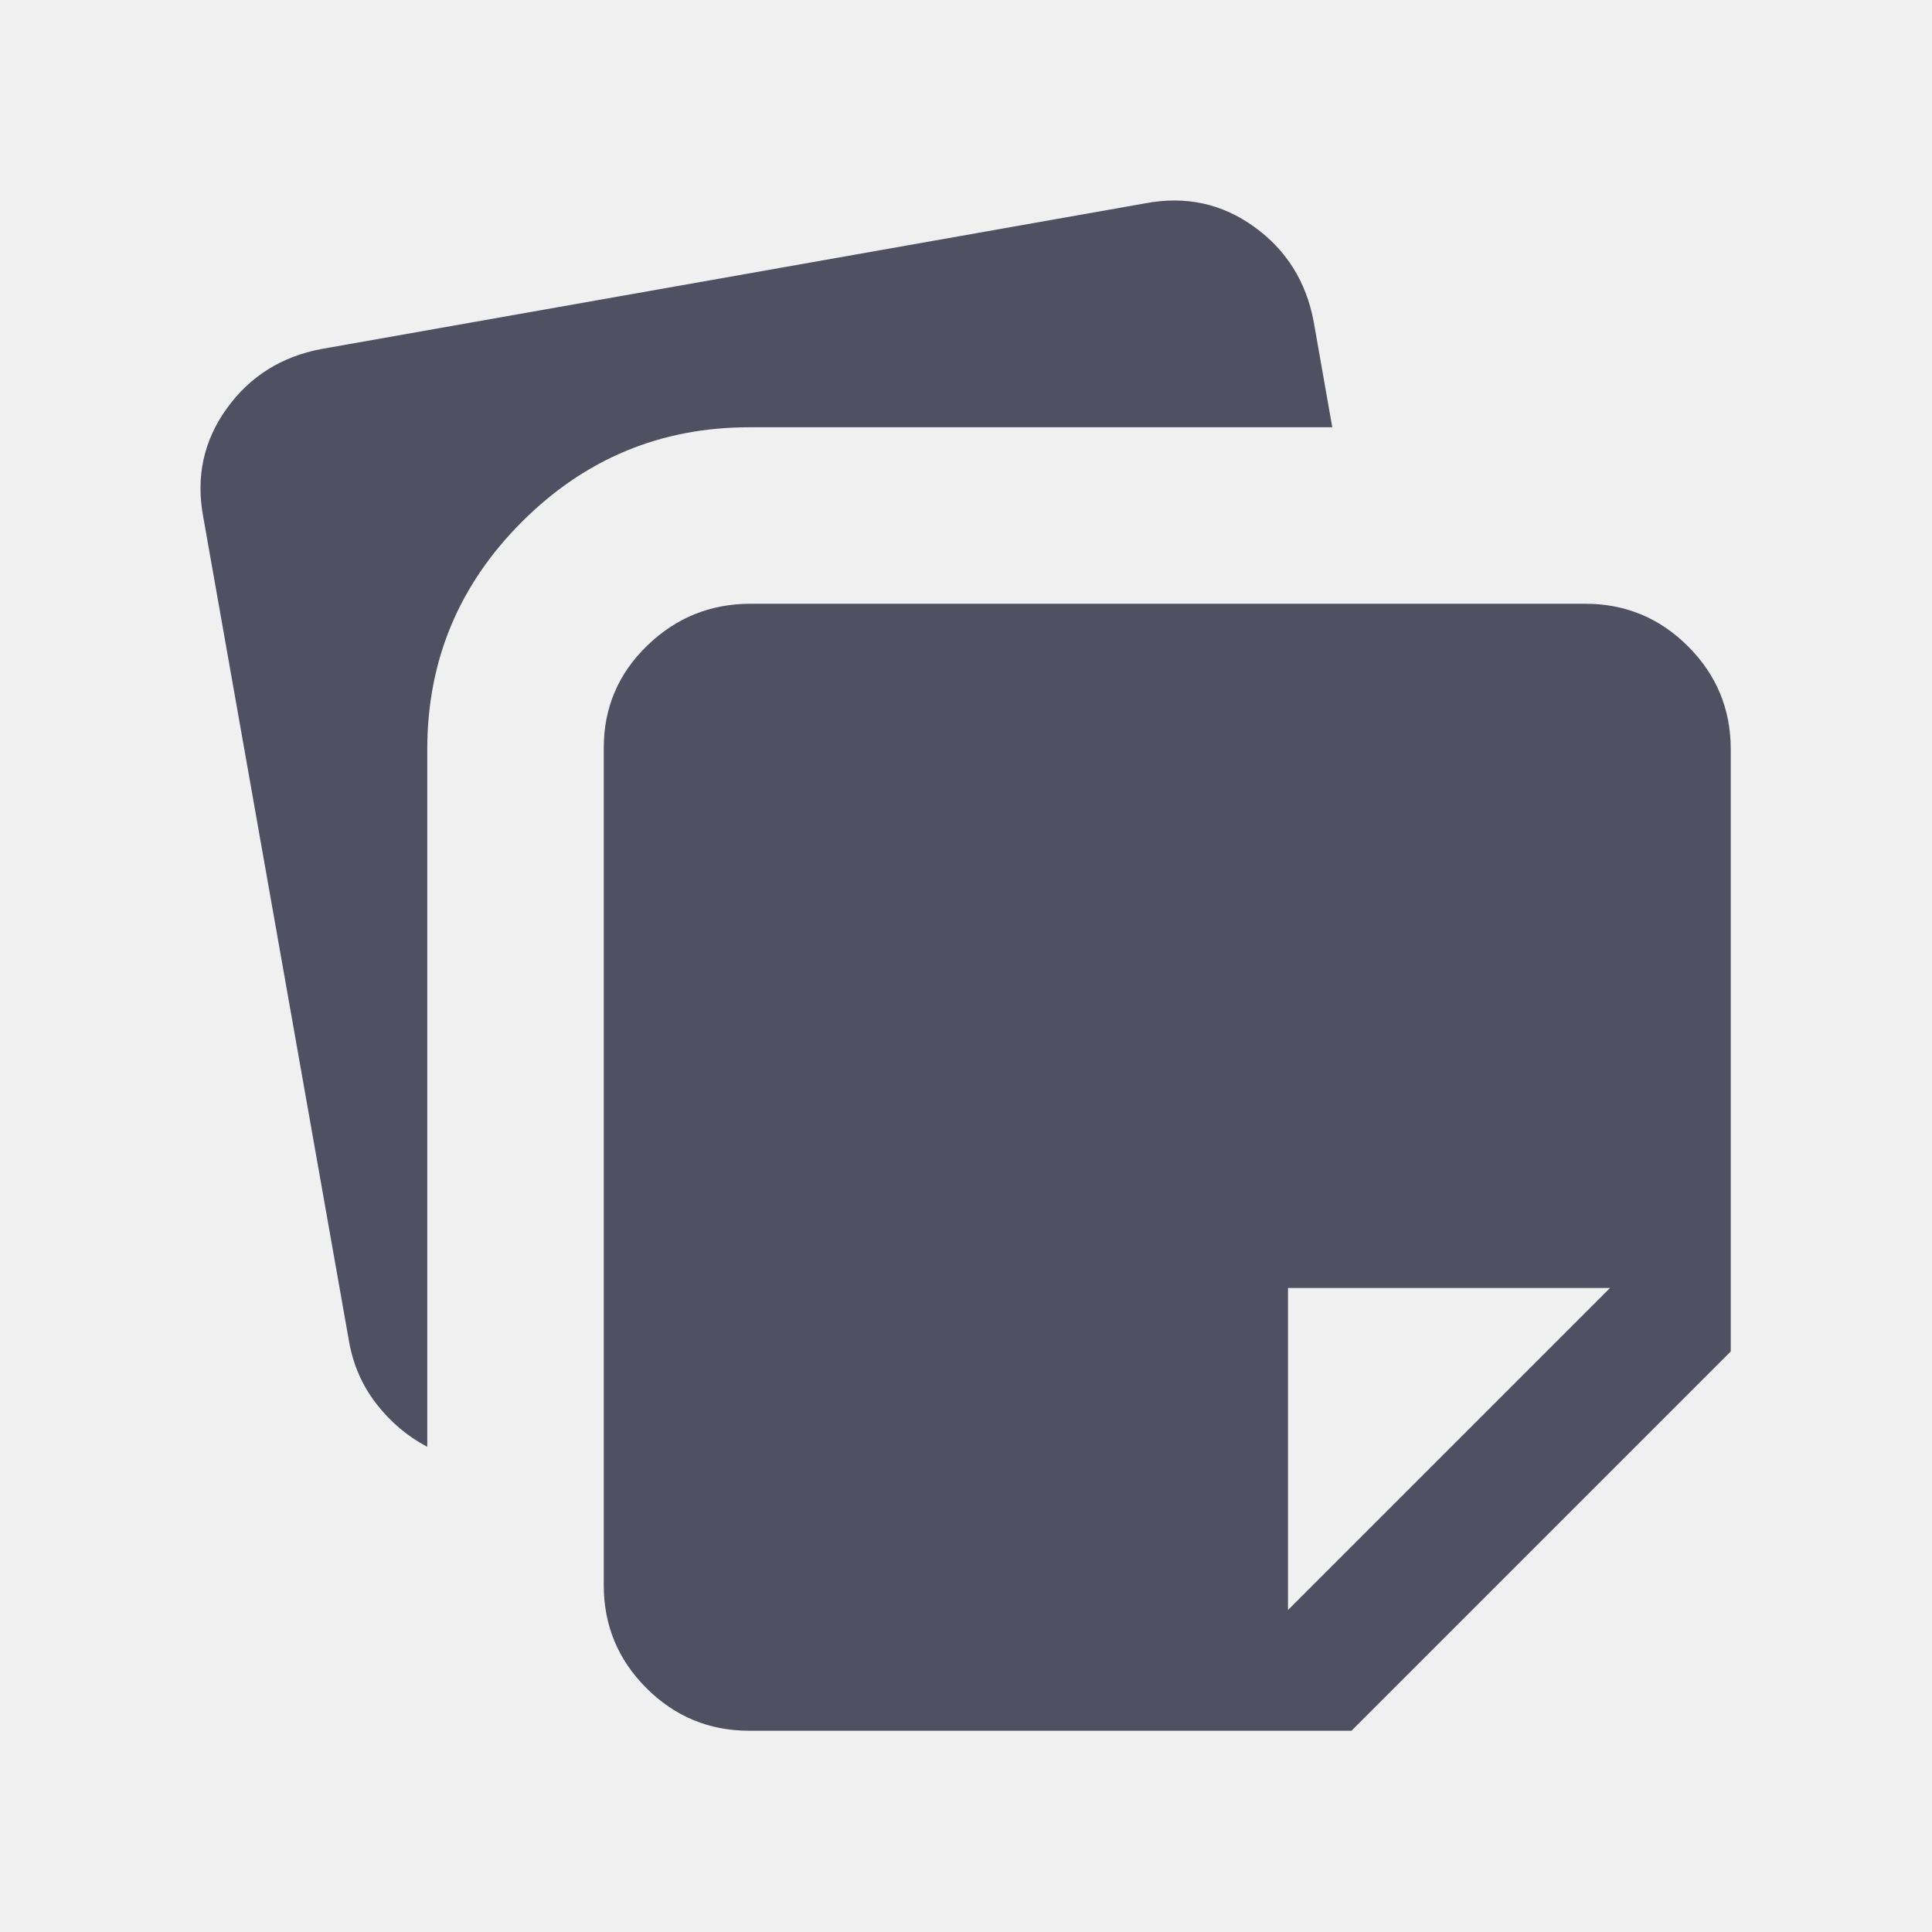
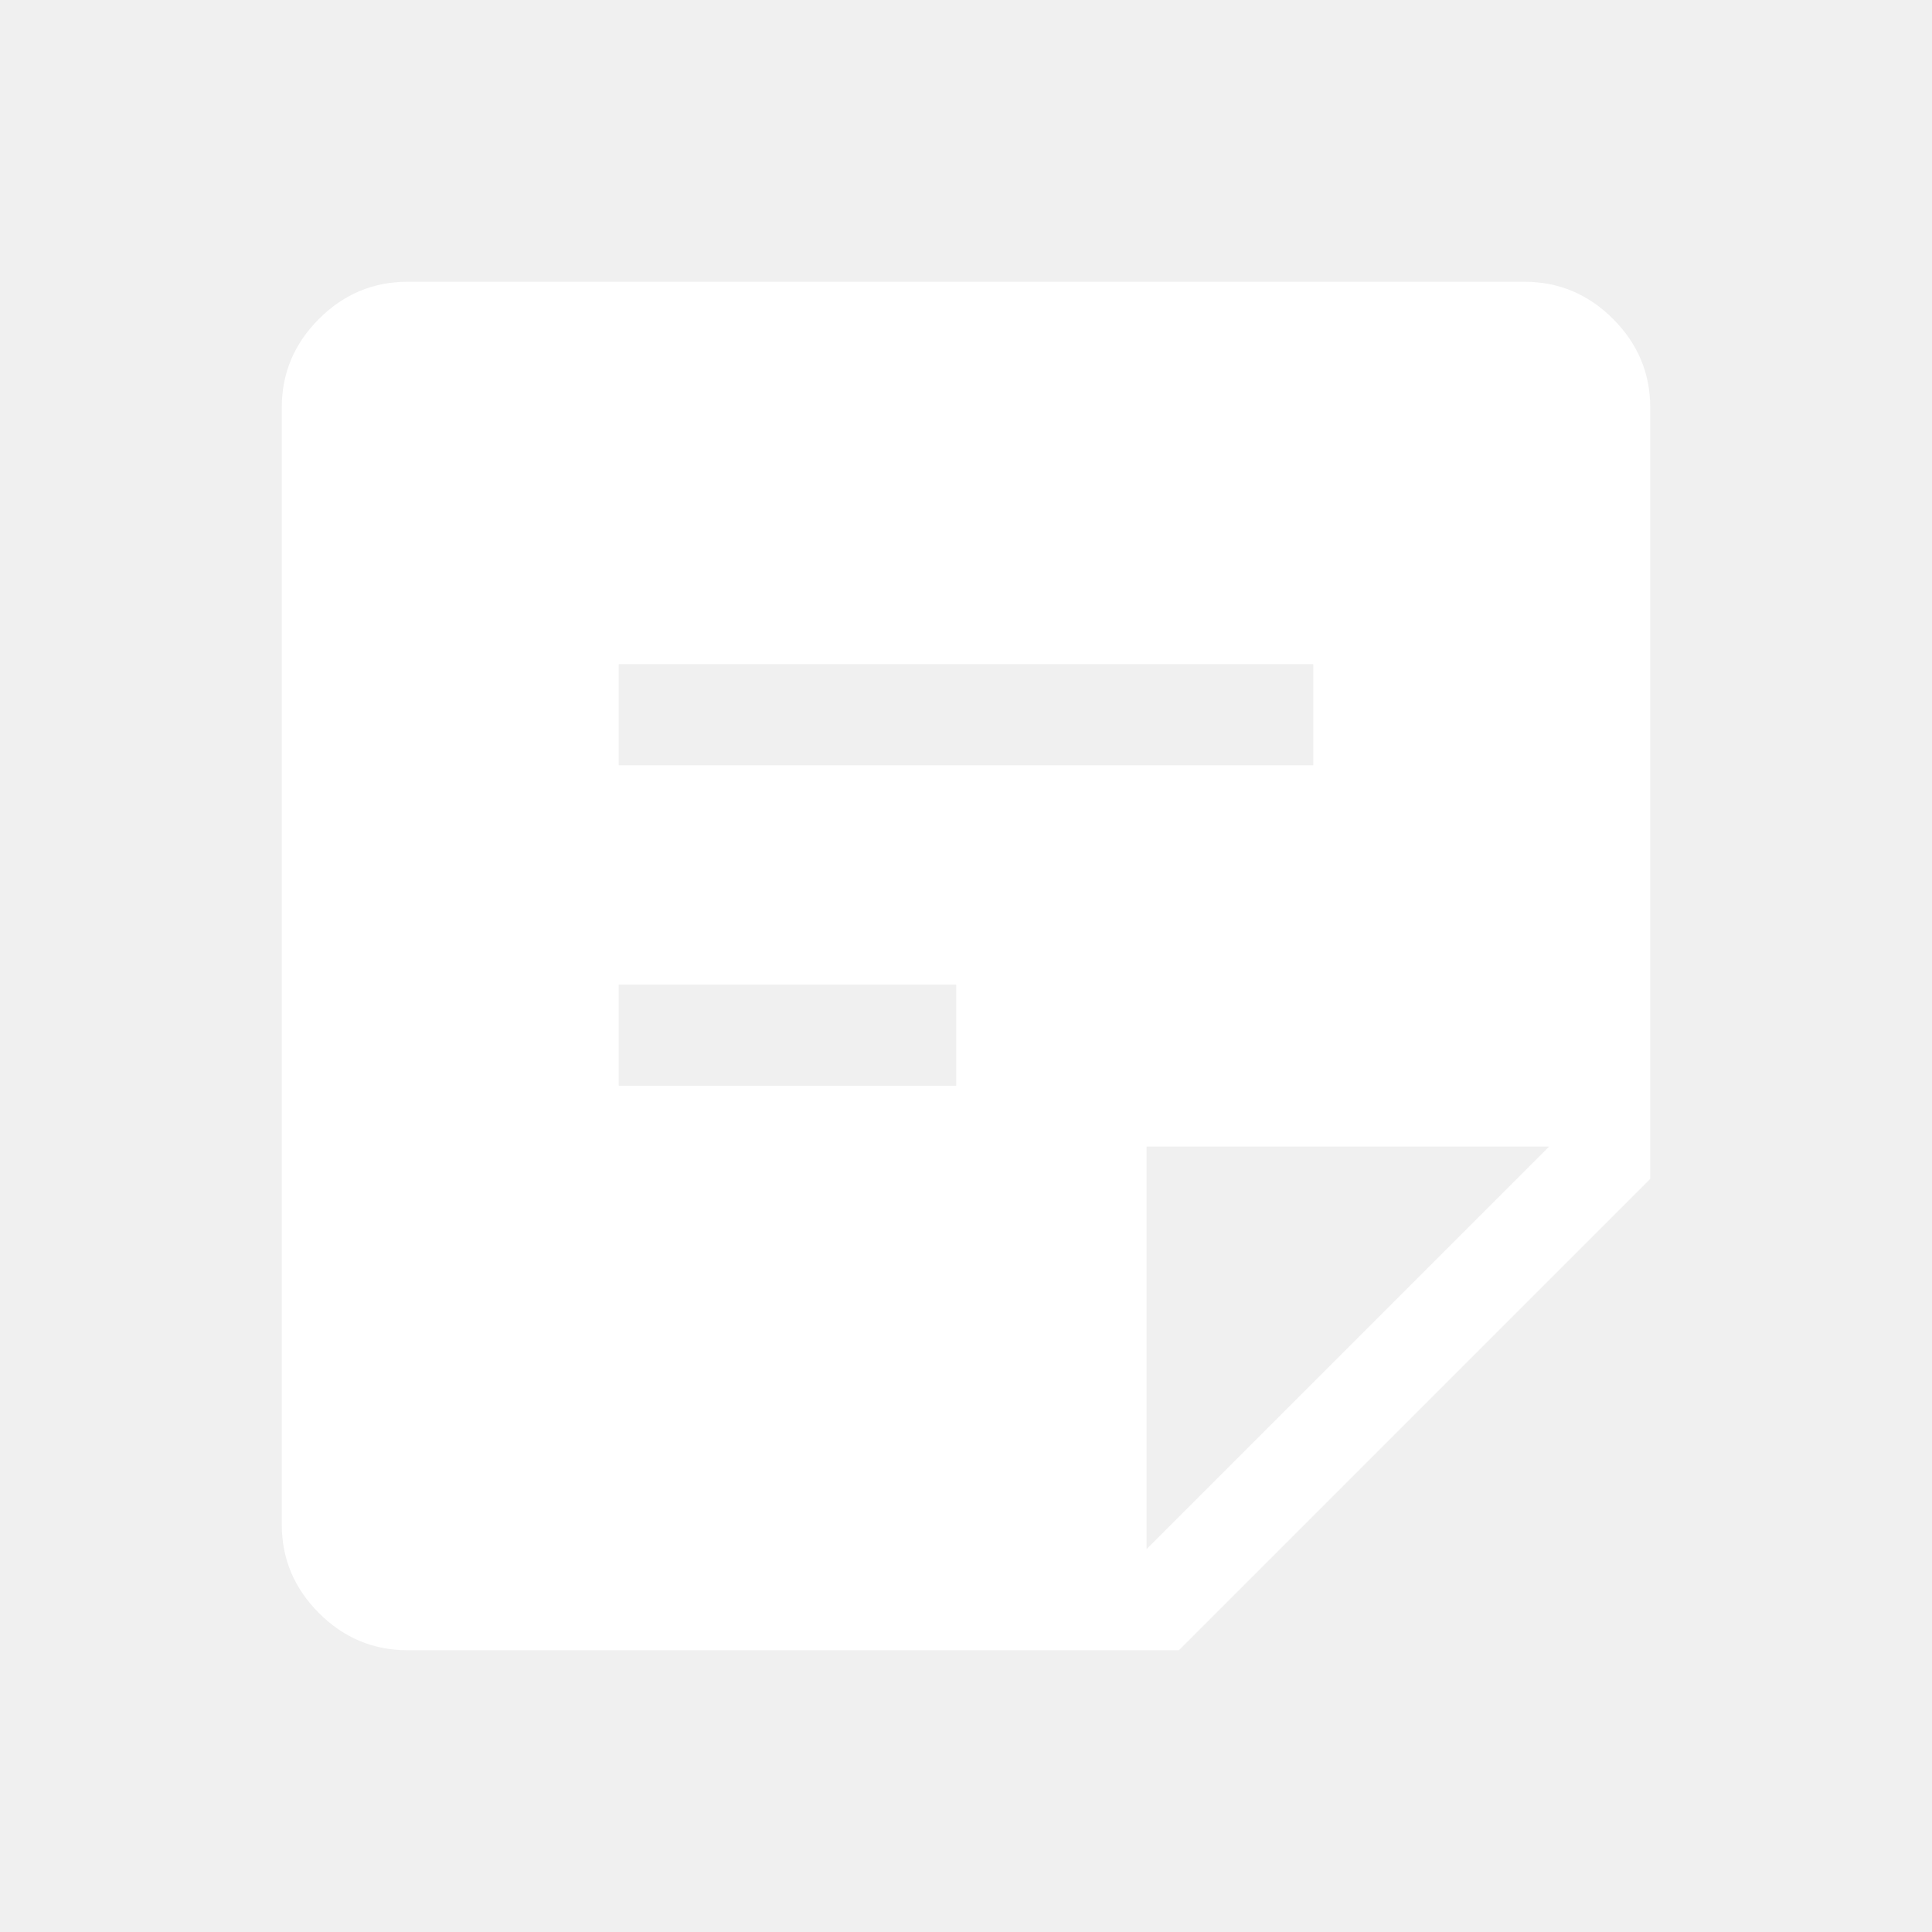
- <svg xmlns="http://www.w3.org/2000/svg" height="24px" viewBox="0 -960 960 960" width="24px" fill="#4f5162">
-   <path d="M300-172.31v-416q0-29.92 21.5-50.8Q343-660 372.92-660h414.77q29.92 0 51.12 21.19Q860-617.61 860-587.69v299.23L671.54-100H372.31q-29.92 0-51.12-21.19Q300-142.39 300-172.31ZM101-703.08Q95.39-733 112.66-757q17.26-24 47.19-29.61L569.23-859q29.92-5.61 53.92 11.66 24 17.26 29.62 47.19l9.23 52.46H372.31q-66 0-113 47t-47 113v346.61q-14.85-7.84-25.39-21.5-10.53-13.65-13.53-31.11L101-703.08ZM800-320H640v160l160-160Z" />
+ <svg xmlns="http://www.w3.org/2000/svg" height="40px" viewBox="0 -960 960 960" width="40px" fill="#fff">
+   <path d="M202.57-140q-25.61 0-44.09-18.48Q140-176.96 140-202.57v-554.86q0-25.61 18.48-44.09Q176.96-820 202.57-820h554.86q25.61 0 44.09 18.48Q820-783.04 820-757.43v383.2L585.77-140h-383.2Zm367.17-50.26 200-200h-200v200Zm-262.3-230.25h167.69v-50.26H307.44v50.26Zm0-159.23h345.12V-630H307.44v50.26Z" />
</svg>
